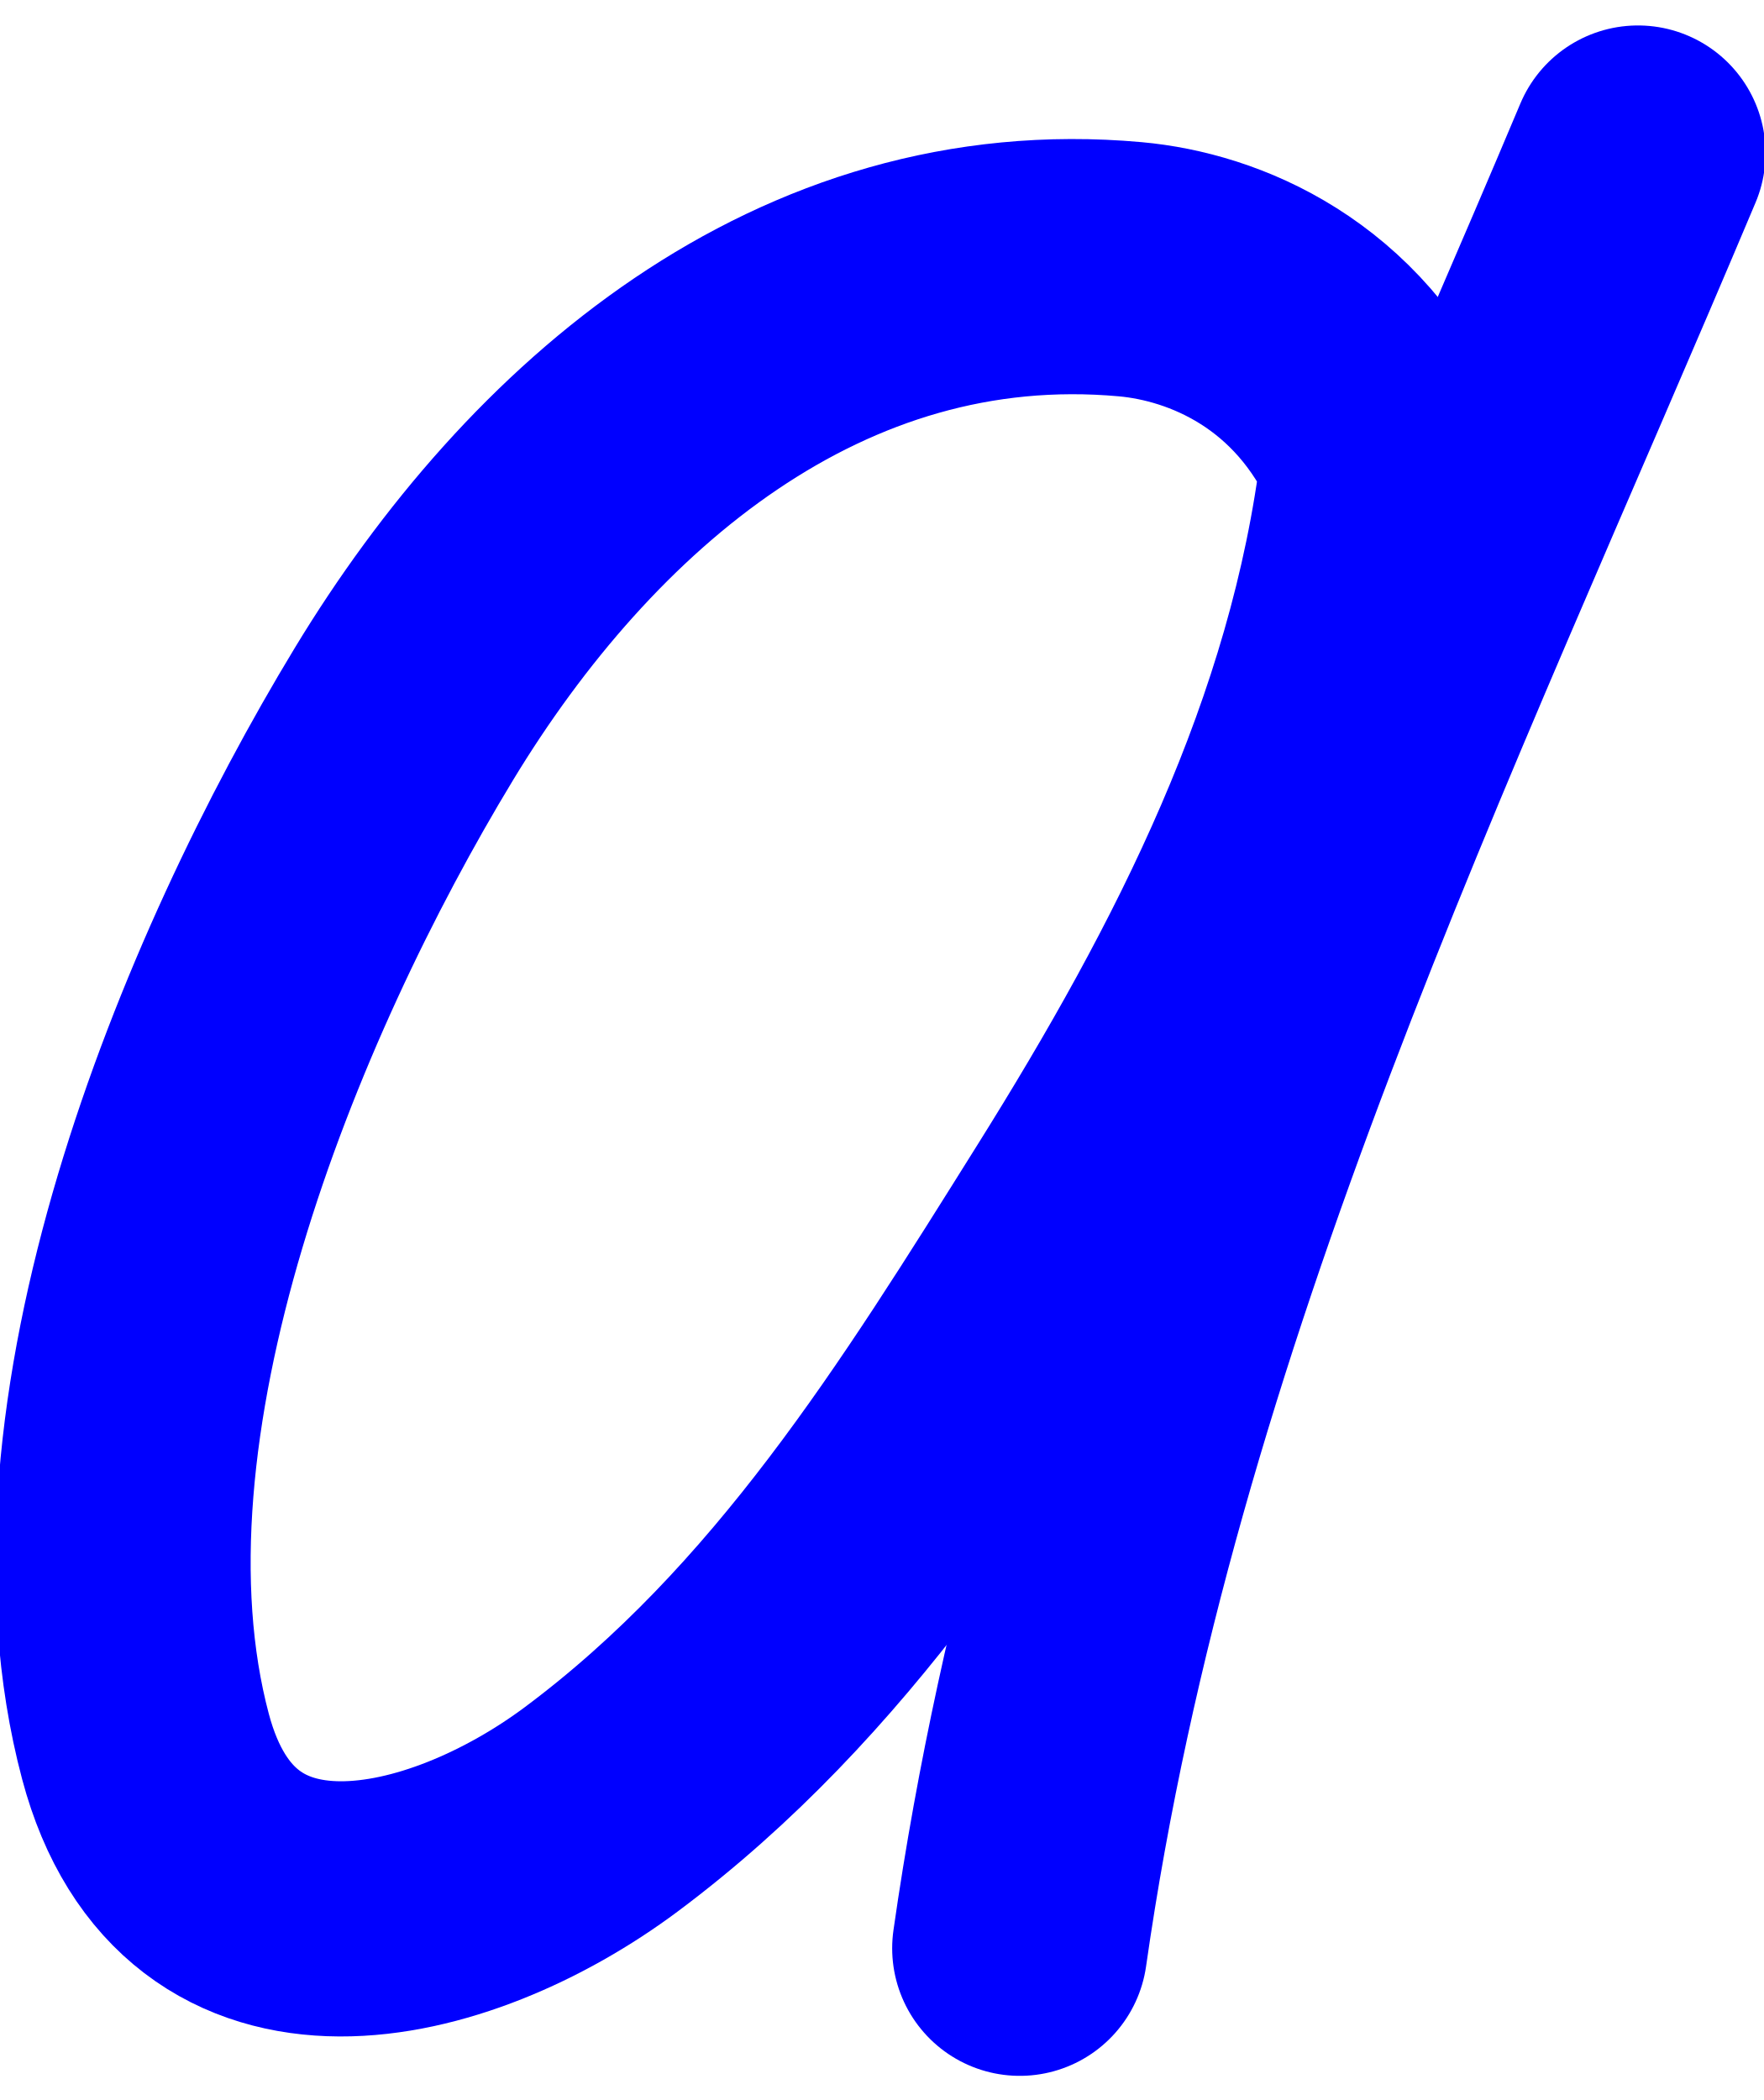
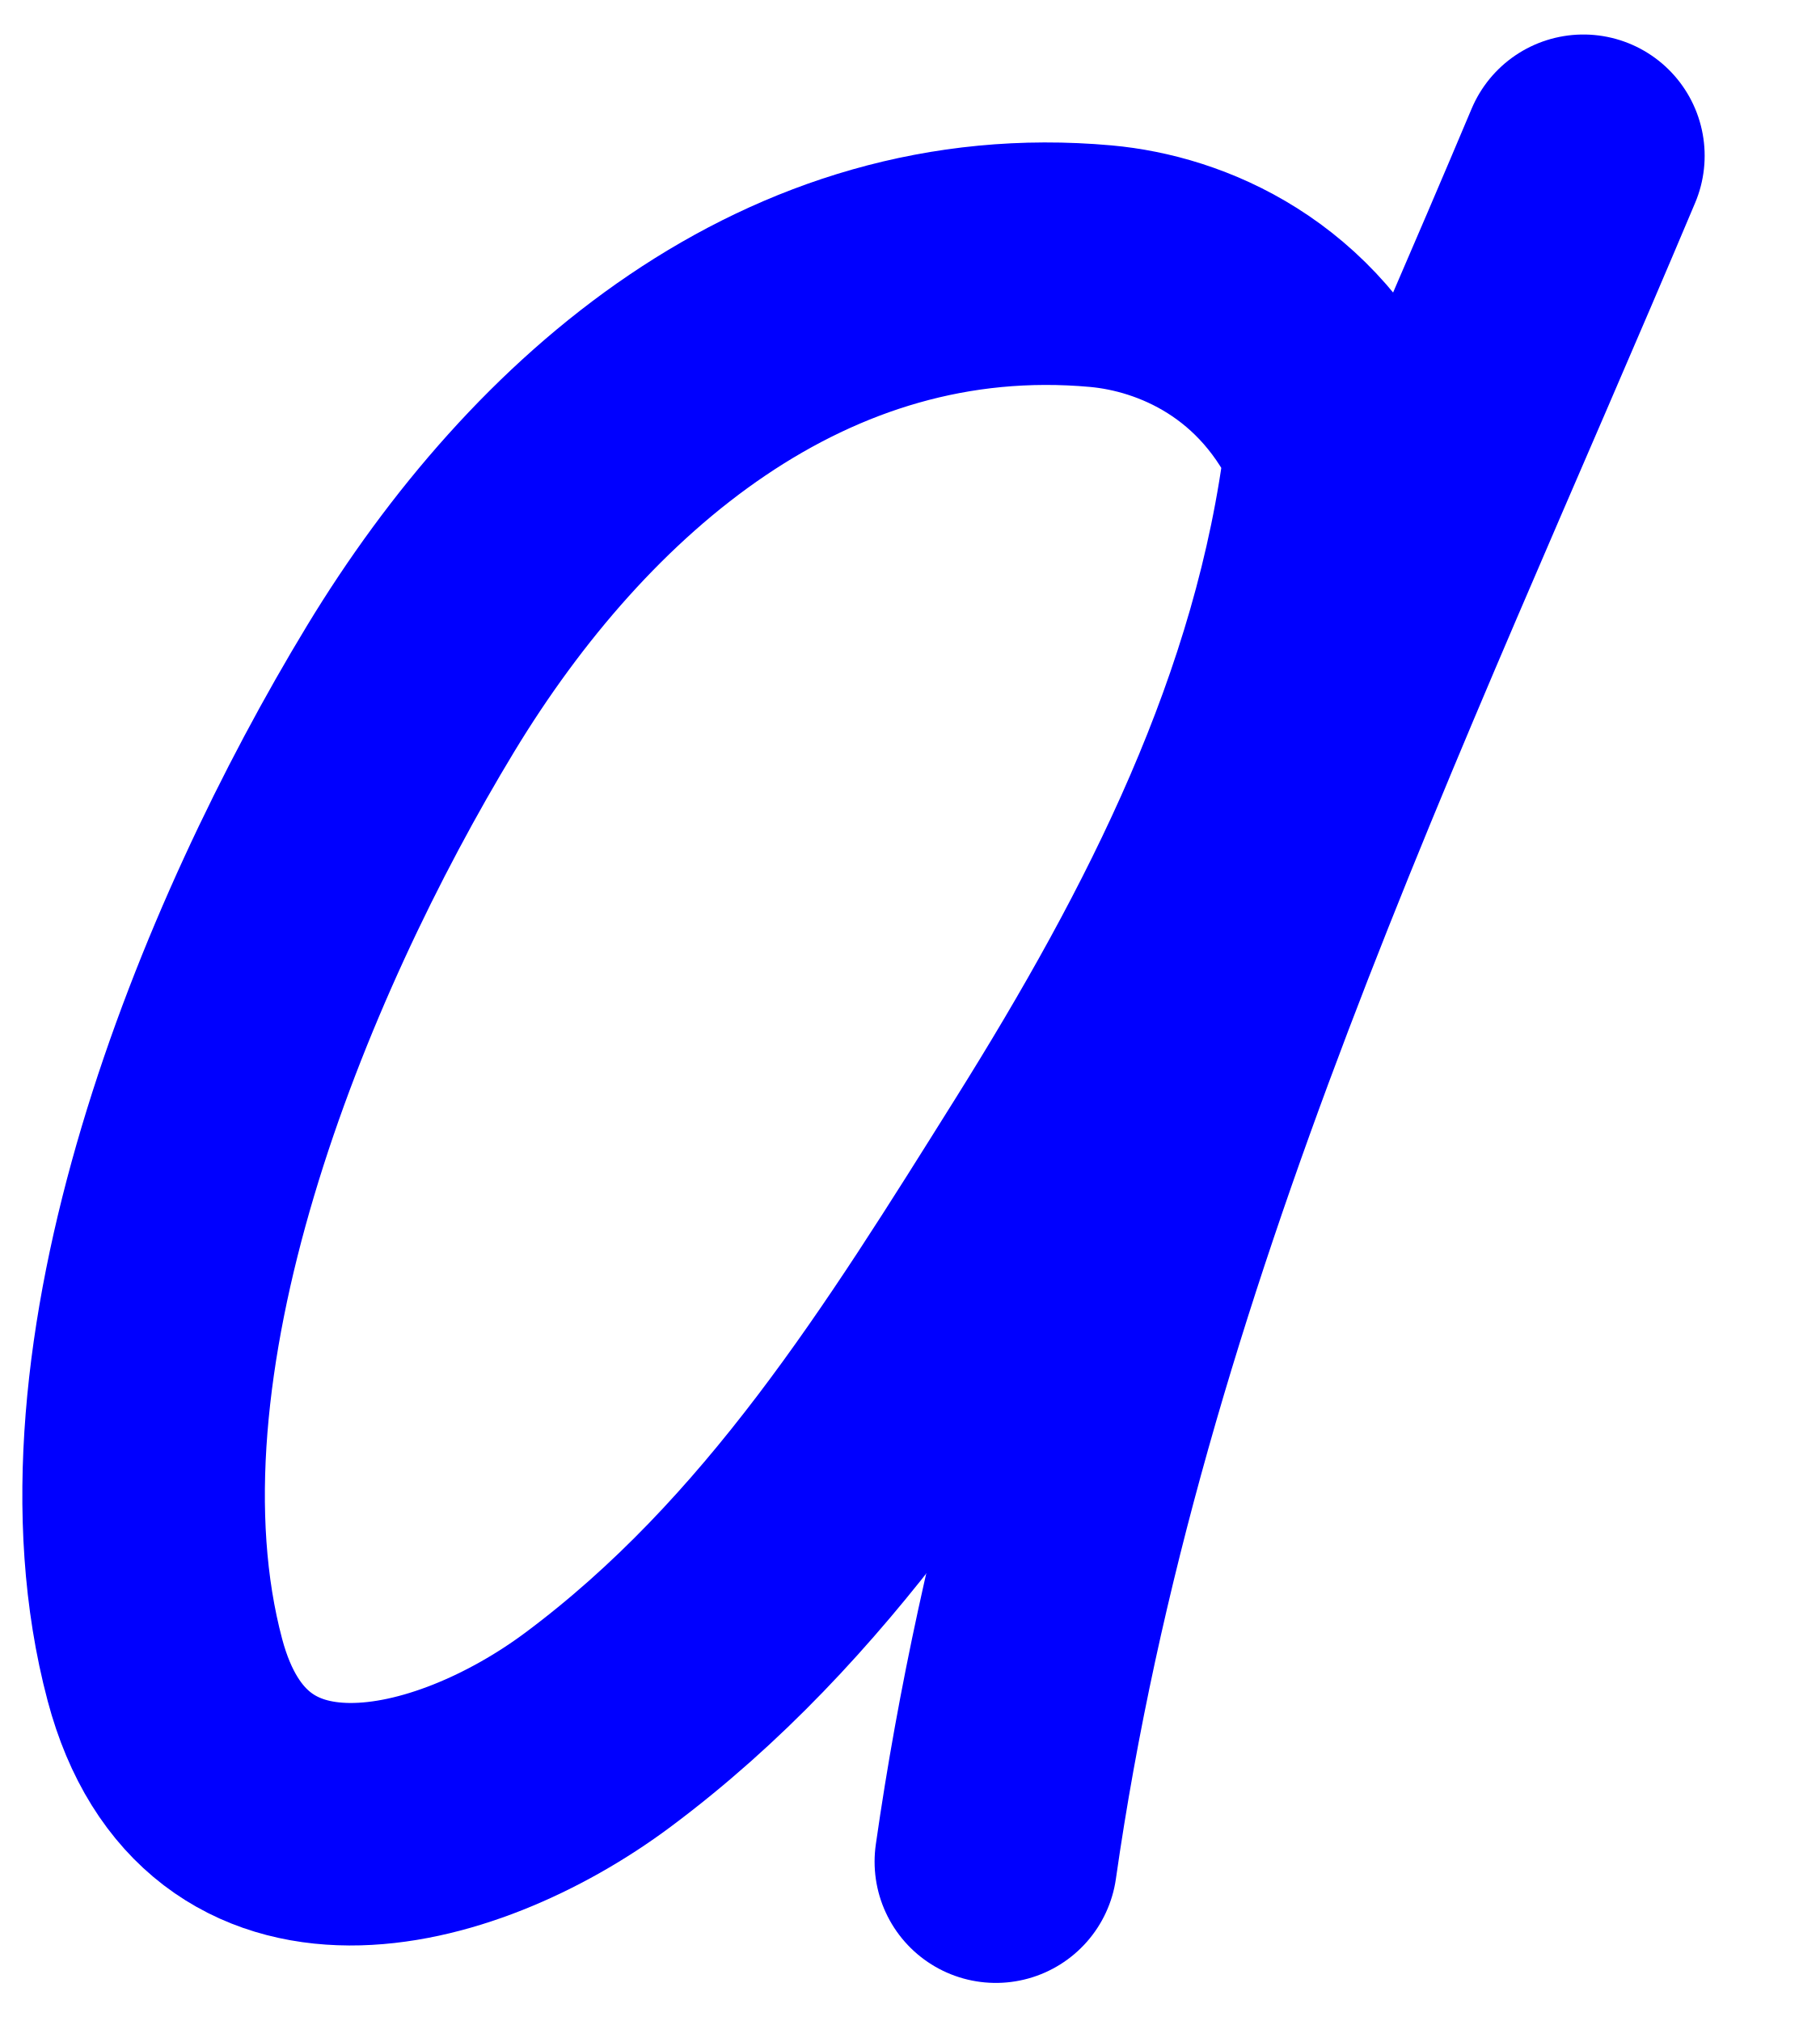
- <svg xmlns="http://www.w3.org/2000/svg" version="1.1" id="Layer_1" x="0px" y="0px" width="199px" height="237px" viewBox="0 0 199 237" enable-background="new 0 0 199 237" xml:space="preserve">
-   <g>
+ <svg xmlns="http://www.w3.org/2000/svg" version="1.1" x="0px" y="0px" width="216.022px" height="240.024px" viewBox="0 0 216.022 240.024" style="enable-background:new 0 0 216.022 240.024;" xml:space="preserve">
+   <g id="font" style="display:none;">
+ </g>
+   <g id="vectorized-fonts">
    <g>
-       <path fill="none" stroke="#0000FF" stroke-width="28.8" stroke-linecap="round" stroke-linejoin="round" stroke-miterlimit="10" d="    M156.635,51.568c-6.663-15.018-19.564-20.324-29.088-21.183c-36.106-3.257-64.278,21.02-81.961,50.196    c-18.719,30.887-38.9,79.914-29.169,116.522c7.074,26.613,34.276,19.891,51.43,7.098c23.796-17.747,39.073-42.438,54.655-67.33    c16.274-25.997,30.374-53.429,34.132-84.305" />
-       <path fill="none" stroke="#0000FF" stroke-width="28.8" stroke-linecap="round" stroke-linejoin="round" stroke-miterlimit="10" d="    M184.856,17.272c-27.727,65.863-59.409,130.161-69.768,202.603" />
+       <g>
+         <path style="fill:none;stroke:#0000FF;stroke-width:28.8;stroke-linecap:round;stroke-linejoin:round;stroke-miterlimit:10;" d="     M159.8,52.794c-6.663-15.018-19.564-20.324-29.088-21.183c-36.106-3.257-64.278,21.02-81.961,50.196     c-18.719,30.887-38.9,79.914-29.169,116.522c7.074,26.613,34.276,19.891,51.43,7.098c23.796-17.747,39.073-42.438,54.655-67.33     c16.274-25.997,30.374-53.429,34.132-84.305" />
+         <path style="fill:none;stroke:#0000FF;stroke-width:28.8;stroke-linecap:round;stroke-linejoin:round;stroke-miterlimit:10;" d="     M188.021,18.498c-27.727,65.863-59.409,130.161-69.768,202.603" />
+       </g>
    </g>
  </g>
+   <g id="KEY" style="display:none;">
+ </g>
</svg>
